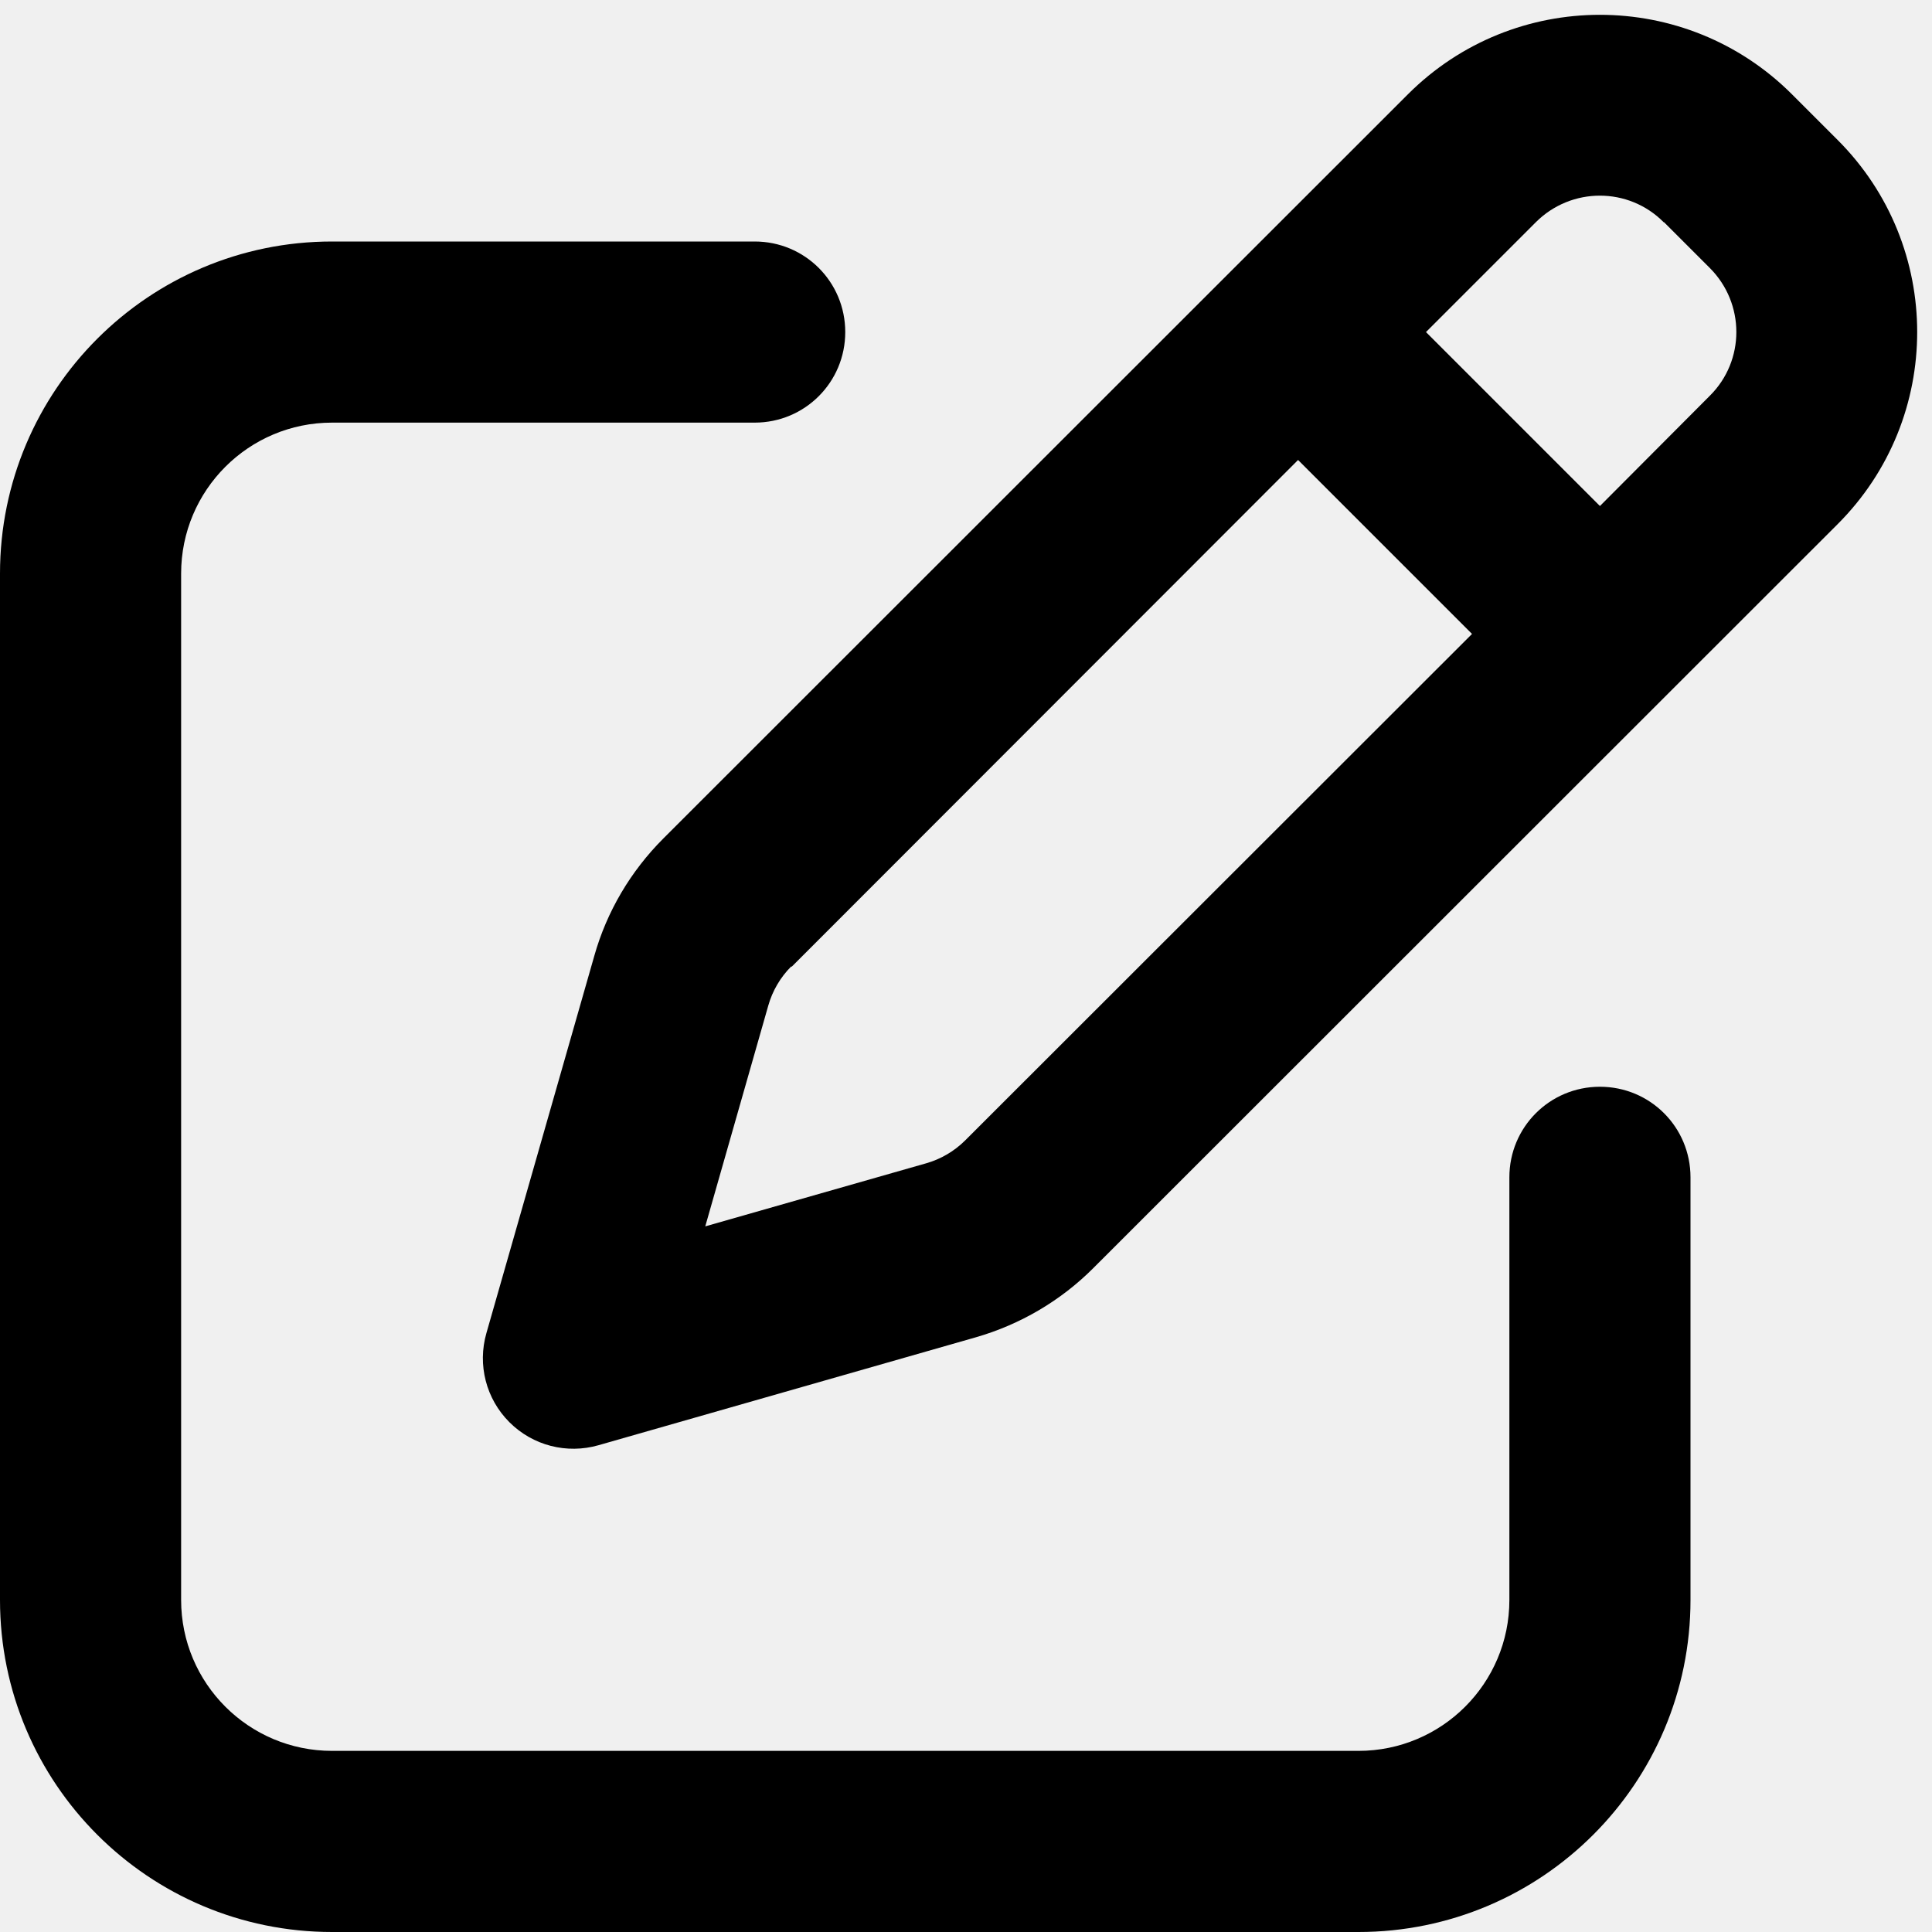
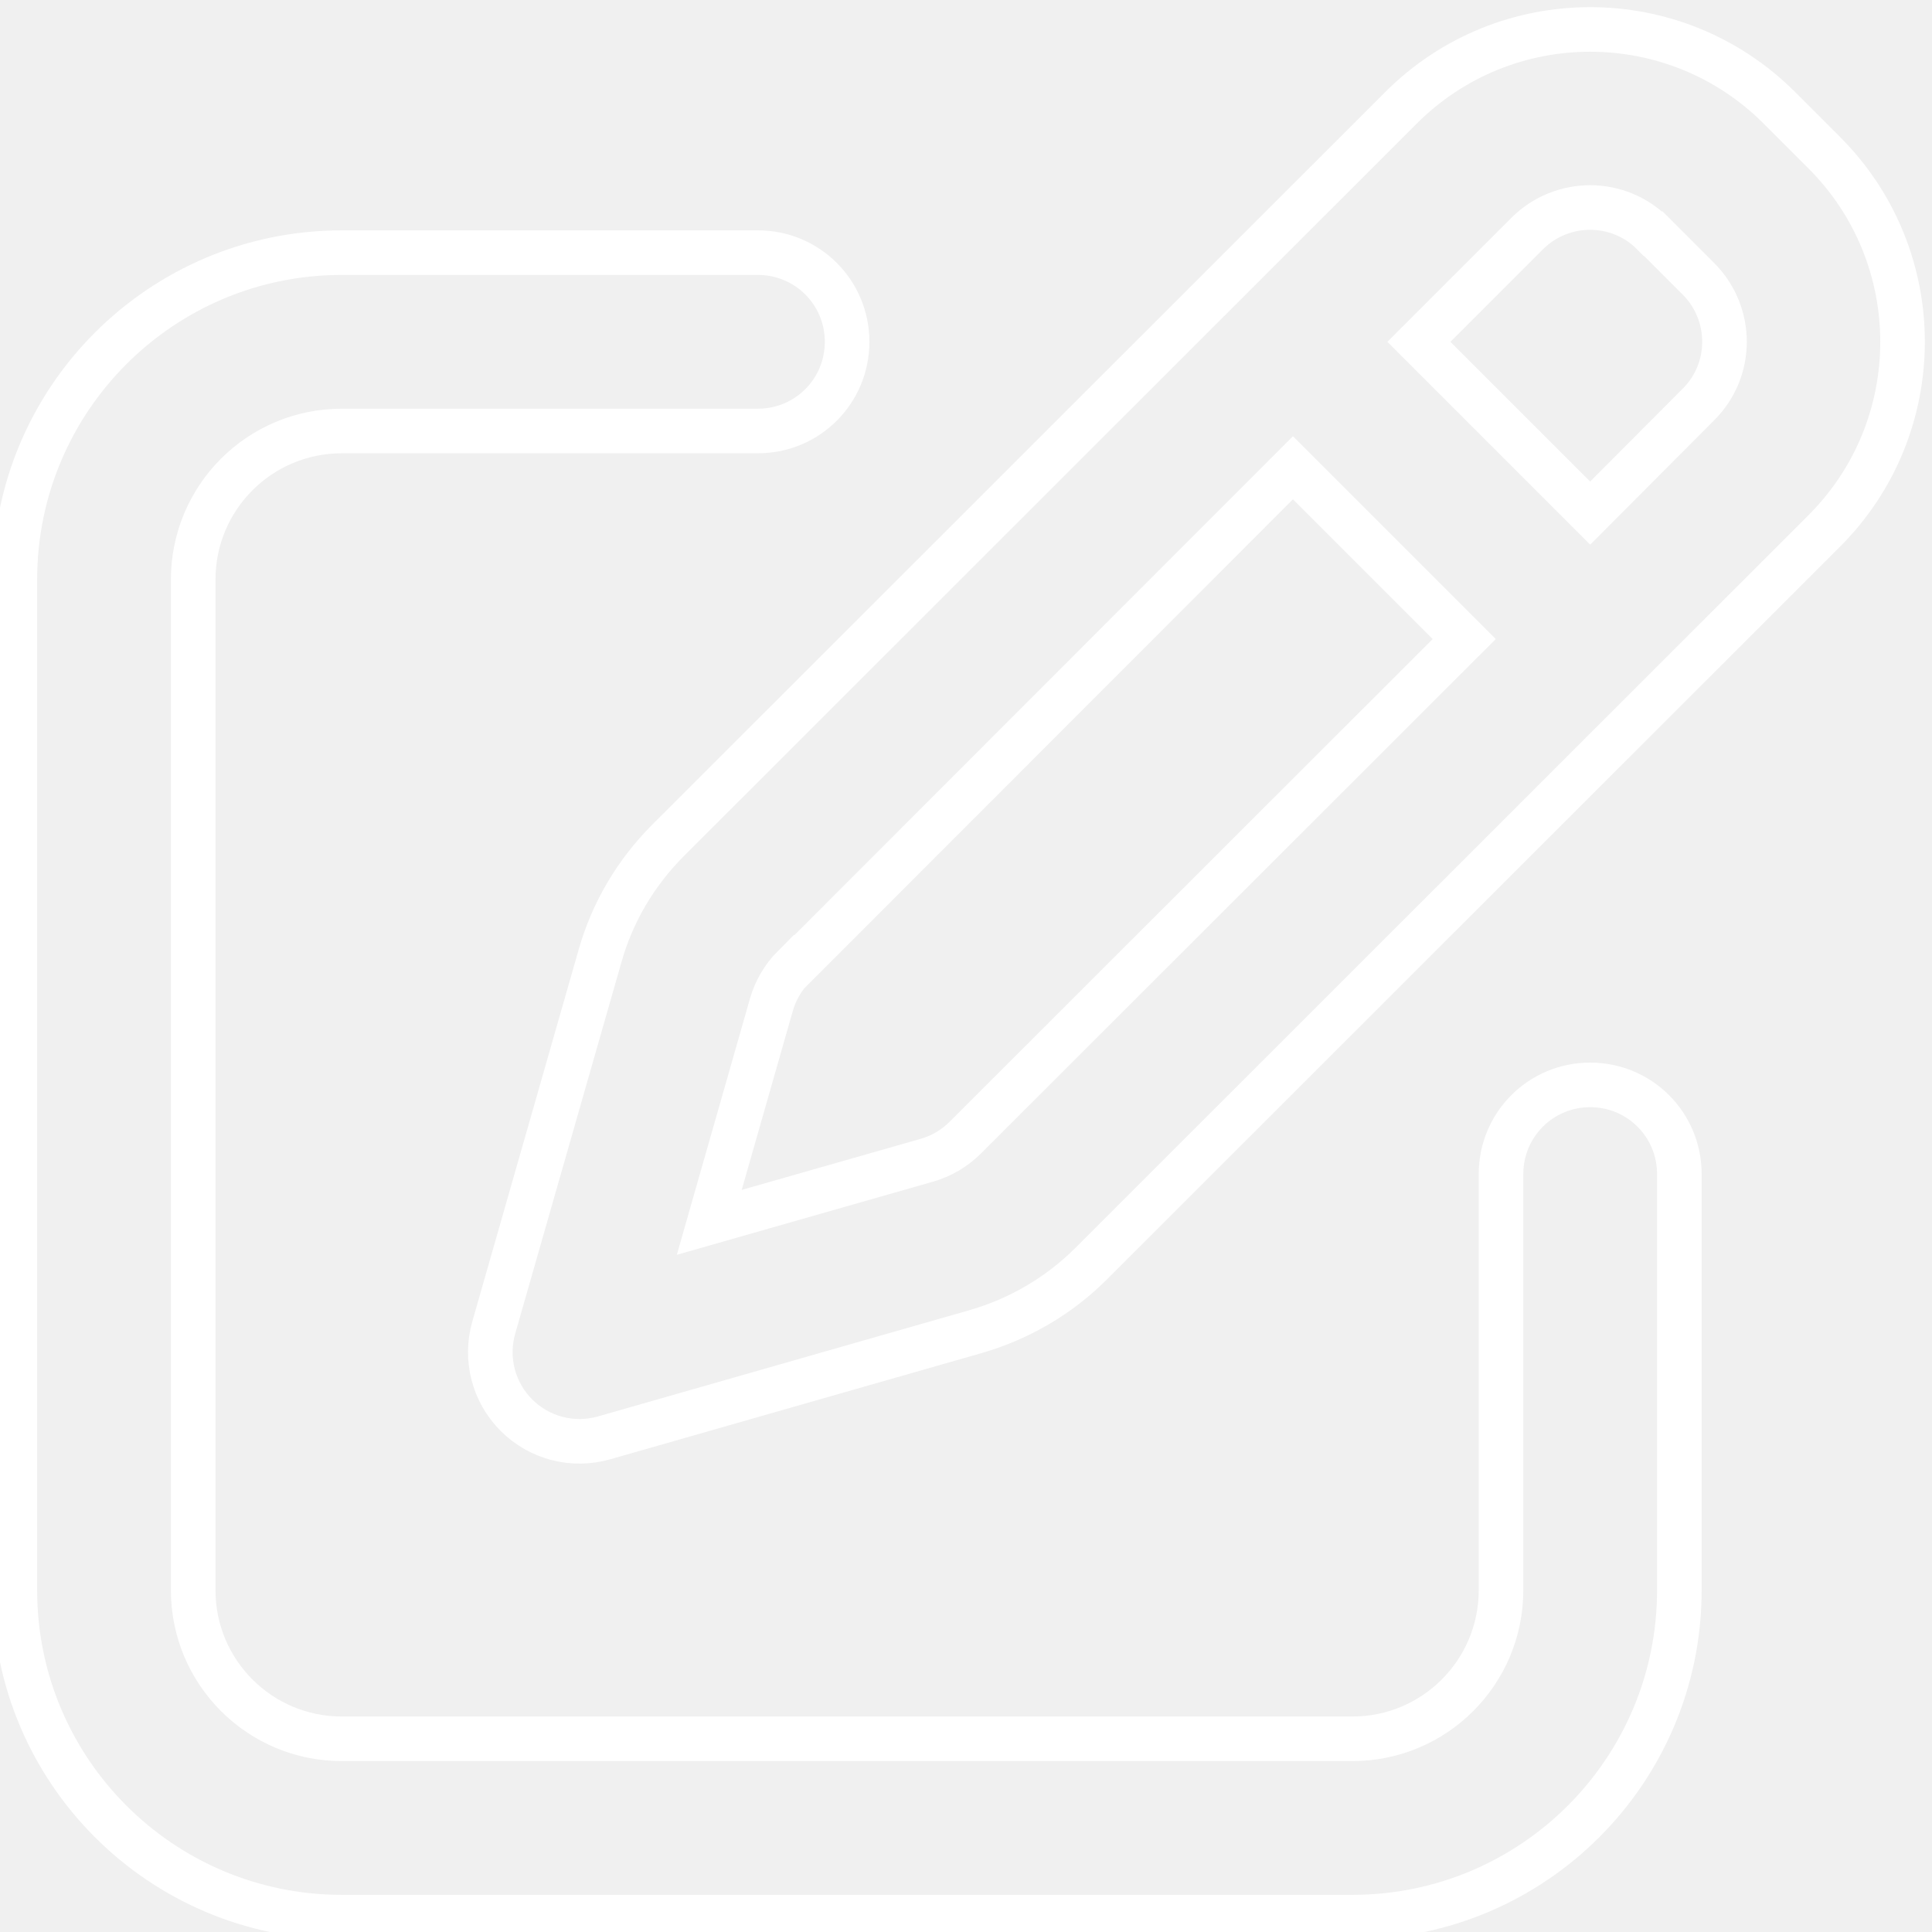
- <svg xmlns="http://www.w3.org/2000/svg" viewBox="0 0 512 512">
-   <path d="M441 58.9L453.1 71c9.4 9.4 9.4 24.6 0 33.9L424 134.1 377.9 88 407 58.9c9.4-9.4 24.6-9.4 33.9 0zM209.8 256.2L344 121.9 390.1 168 255.8 302.2c-2.9 2.9-6.5 5-10.4 6.1l-58.5 16.7 16.7-58.5c1.1-3.9 3.2-7.5 6.1-10.4zM373.1 25L175.8 222.2c-8.7 8.7-15 19.4-18.3 31.1l-28.6 100c-2.4 8.4-.1 17.4 6.1 23.6s15.2 8.5 23.6 6.1l100-28.6c11.8-3.4 22.5-9.7 31.1-18.3L487 138.9c28.1-28.1 28.1-73.7 0-101.8L474.9 25C446.8-3.1 401.2-3.1 373.1 25zM88 64C39.4 64 0 103.4 0 152L0 424c0 48.6 39.4 88 88 88l272 0c48.6 0 88-39.4 88-88l0-112c0-13.3-10.7-24-24-24s-24 10.7-24 24l0 112c0 22.1-17.9 40-40 40L88 464c-22.1 0-40-17.9-40-40l0-272c0-22.1 17.9-40 40-40l112 0c13.3 0 24-10.7 24-24s-10.7-24-24-24L88 64z" />
+ <svg xmlns="http://www.w3.org/2000/svg" viewBox="-4 -4 520 520">
+   <path d="M441 58.9L453.1 71c9.4 9.4 9.4 24.6 0 33.9L424 134.1 377.9 88 407 58.9c9.4-9.4 24.6-9.4 33.9 0zM209.8 256.2L344 121.9 390.1 168 255.8 302.2c-2.9 2.9-6.5 5-10.4 6.1l-58.5 16.7 16.7-58.5c1.1-3.9 3.2-7.5 6.1-10.4zM373.1 25L175.8 222.2c-8.7 8.7-15 19.4-18.3 31.1l-28.6 100c-2.4 8.4-.1 17.4 6.1 23.6s15.2 8.5 23.6 6.1l100-28.6c11.8-3.4 22.5-9.7 31.1-18.3L487 138.9c28.1-28.1 28.1-73.7 0-101.8L474.9 25C446.8-3.1 401.2-3.1 373.1 25zM88 64C39.4 64 0 103.4 0 152L0 424c0 48.6 39.4 88 88 88l272 0c48.6 0 88-39.4 88-88l0-112c0-13.3-10.7-24-24-24s-24 10.7-24 24l0 112c0 22.1-17.9 40-40 40L88 464c-22.1 0-40-17.9-40-40l0-272c0-22.1 17.9-40 40-40l112 0c13.3 0 24-10.7 24-24s-10.7-24-24-24L88 64z" fill="none" stroke="white" stroke-width="12" />
</svg>
